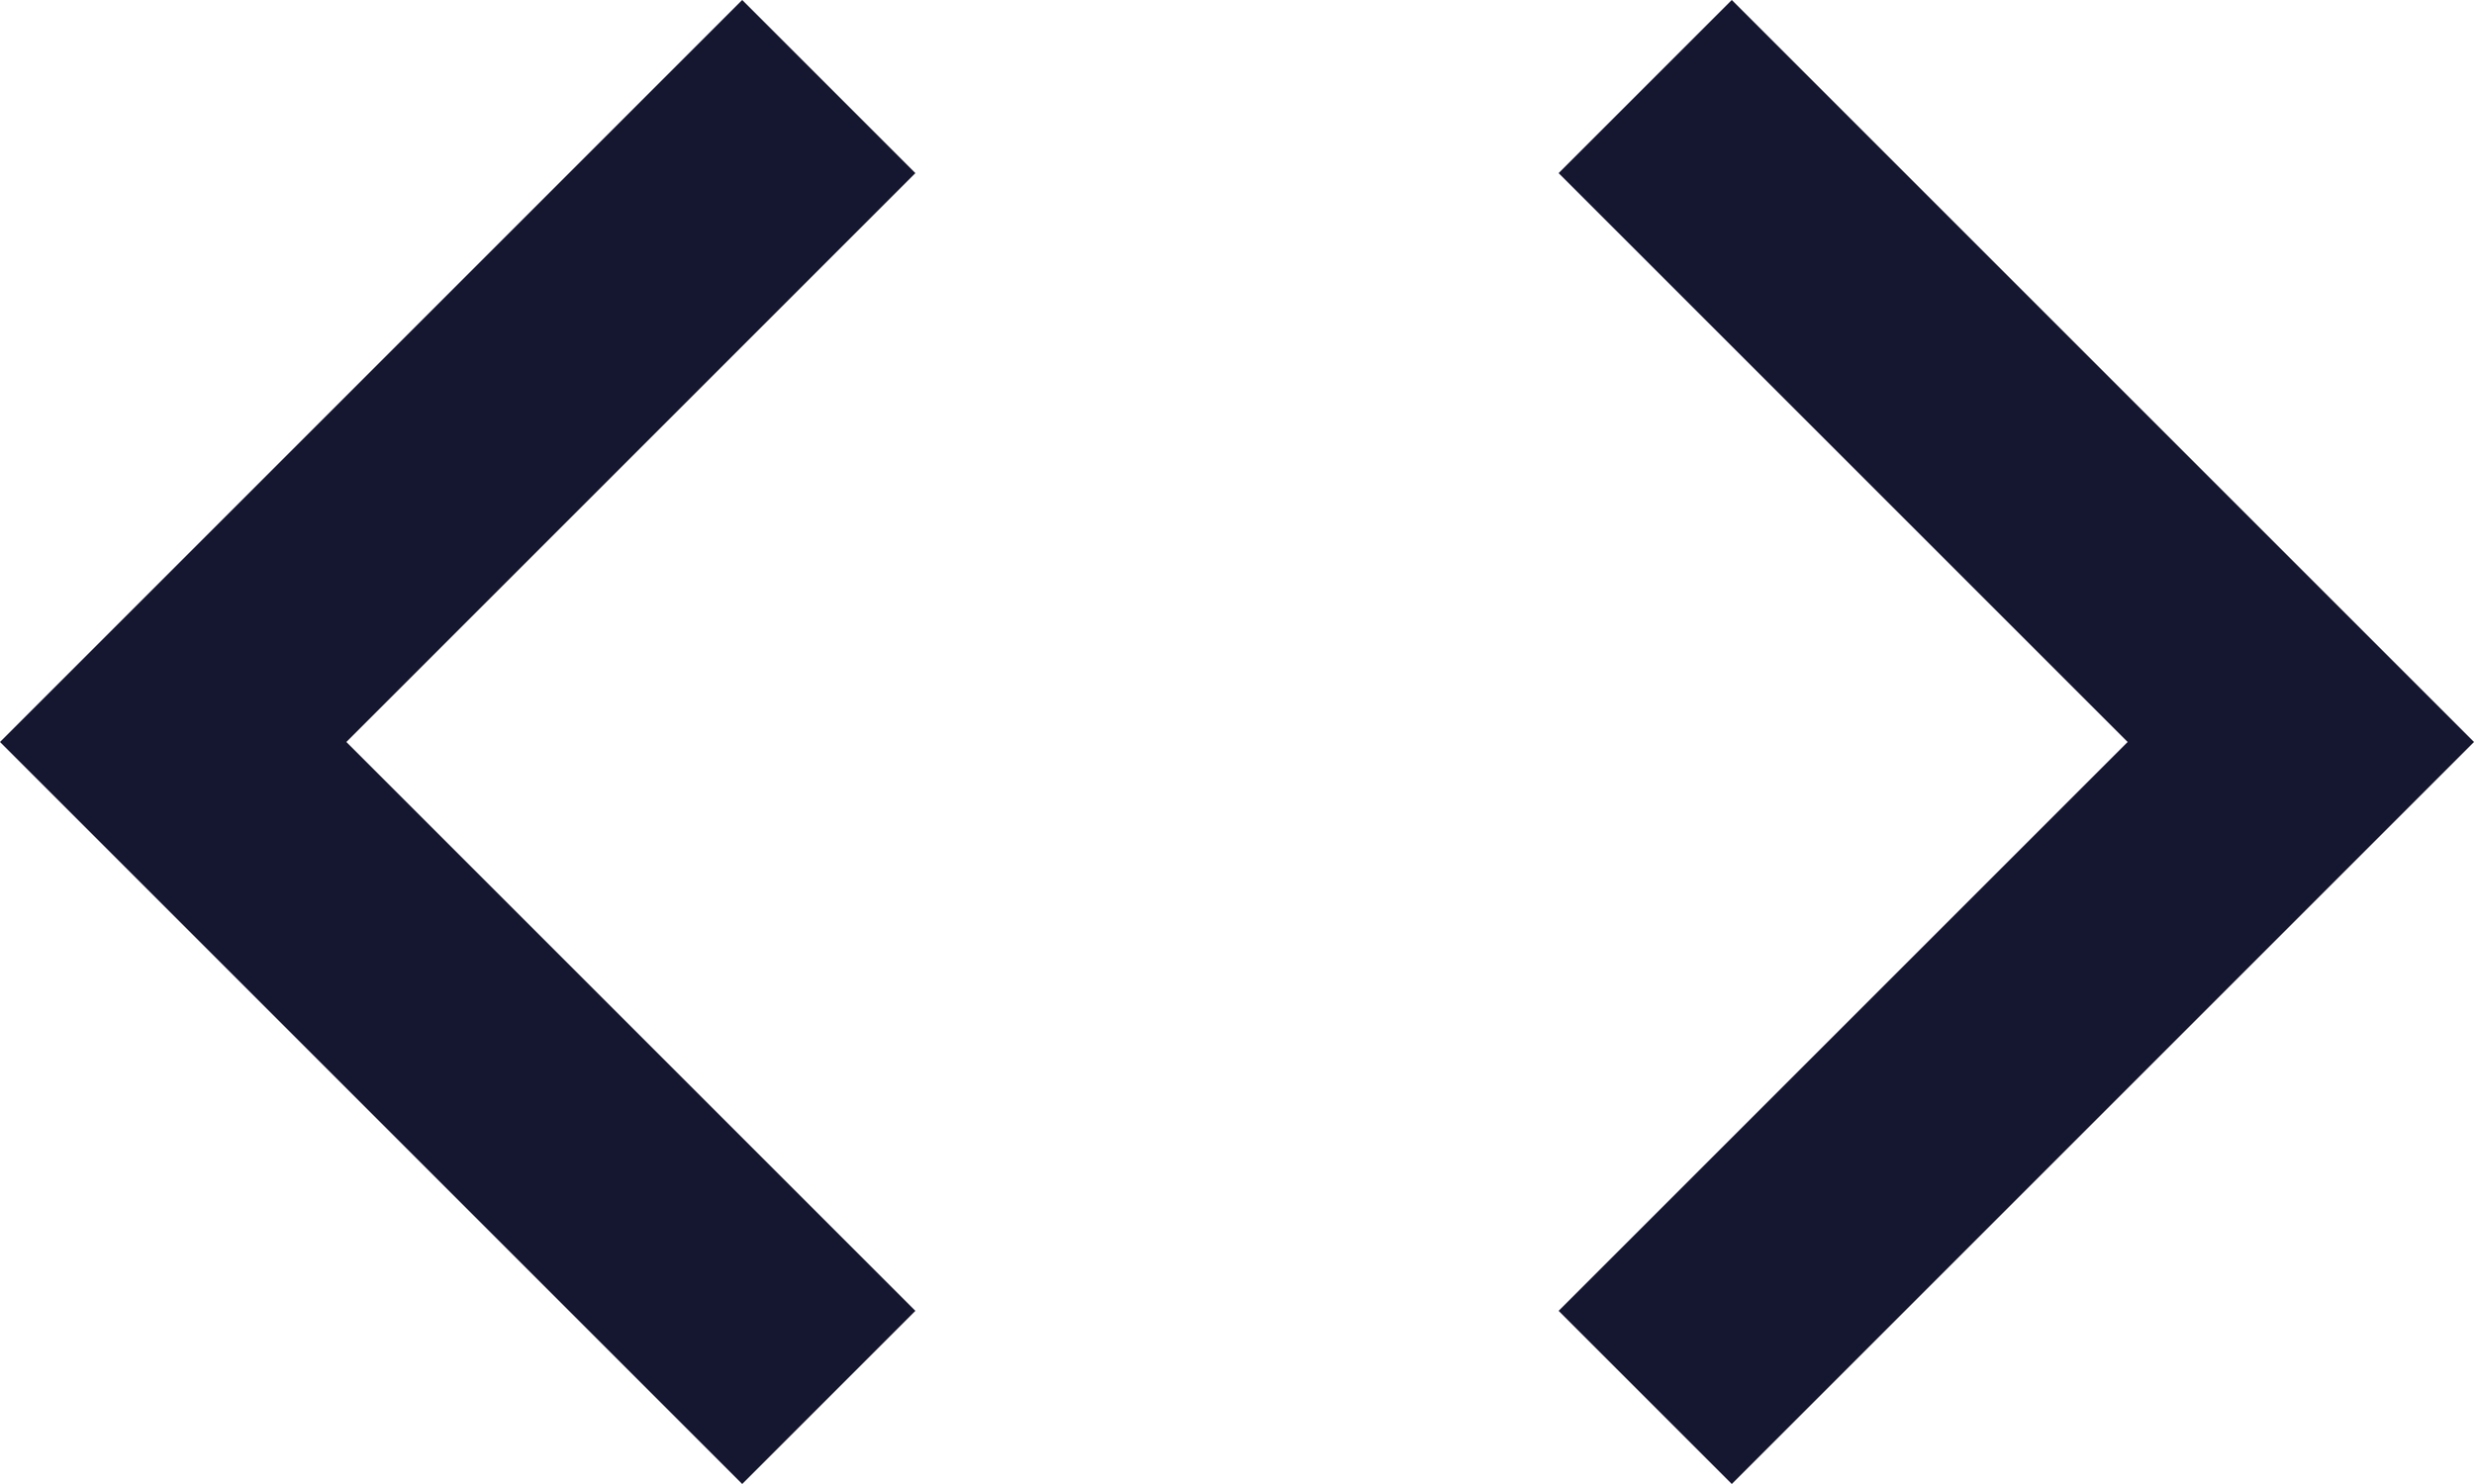
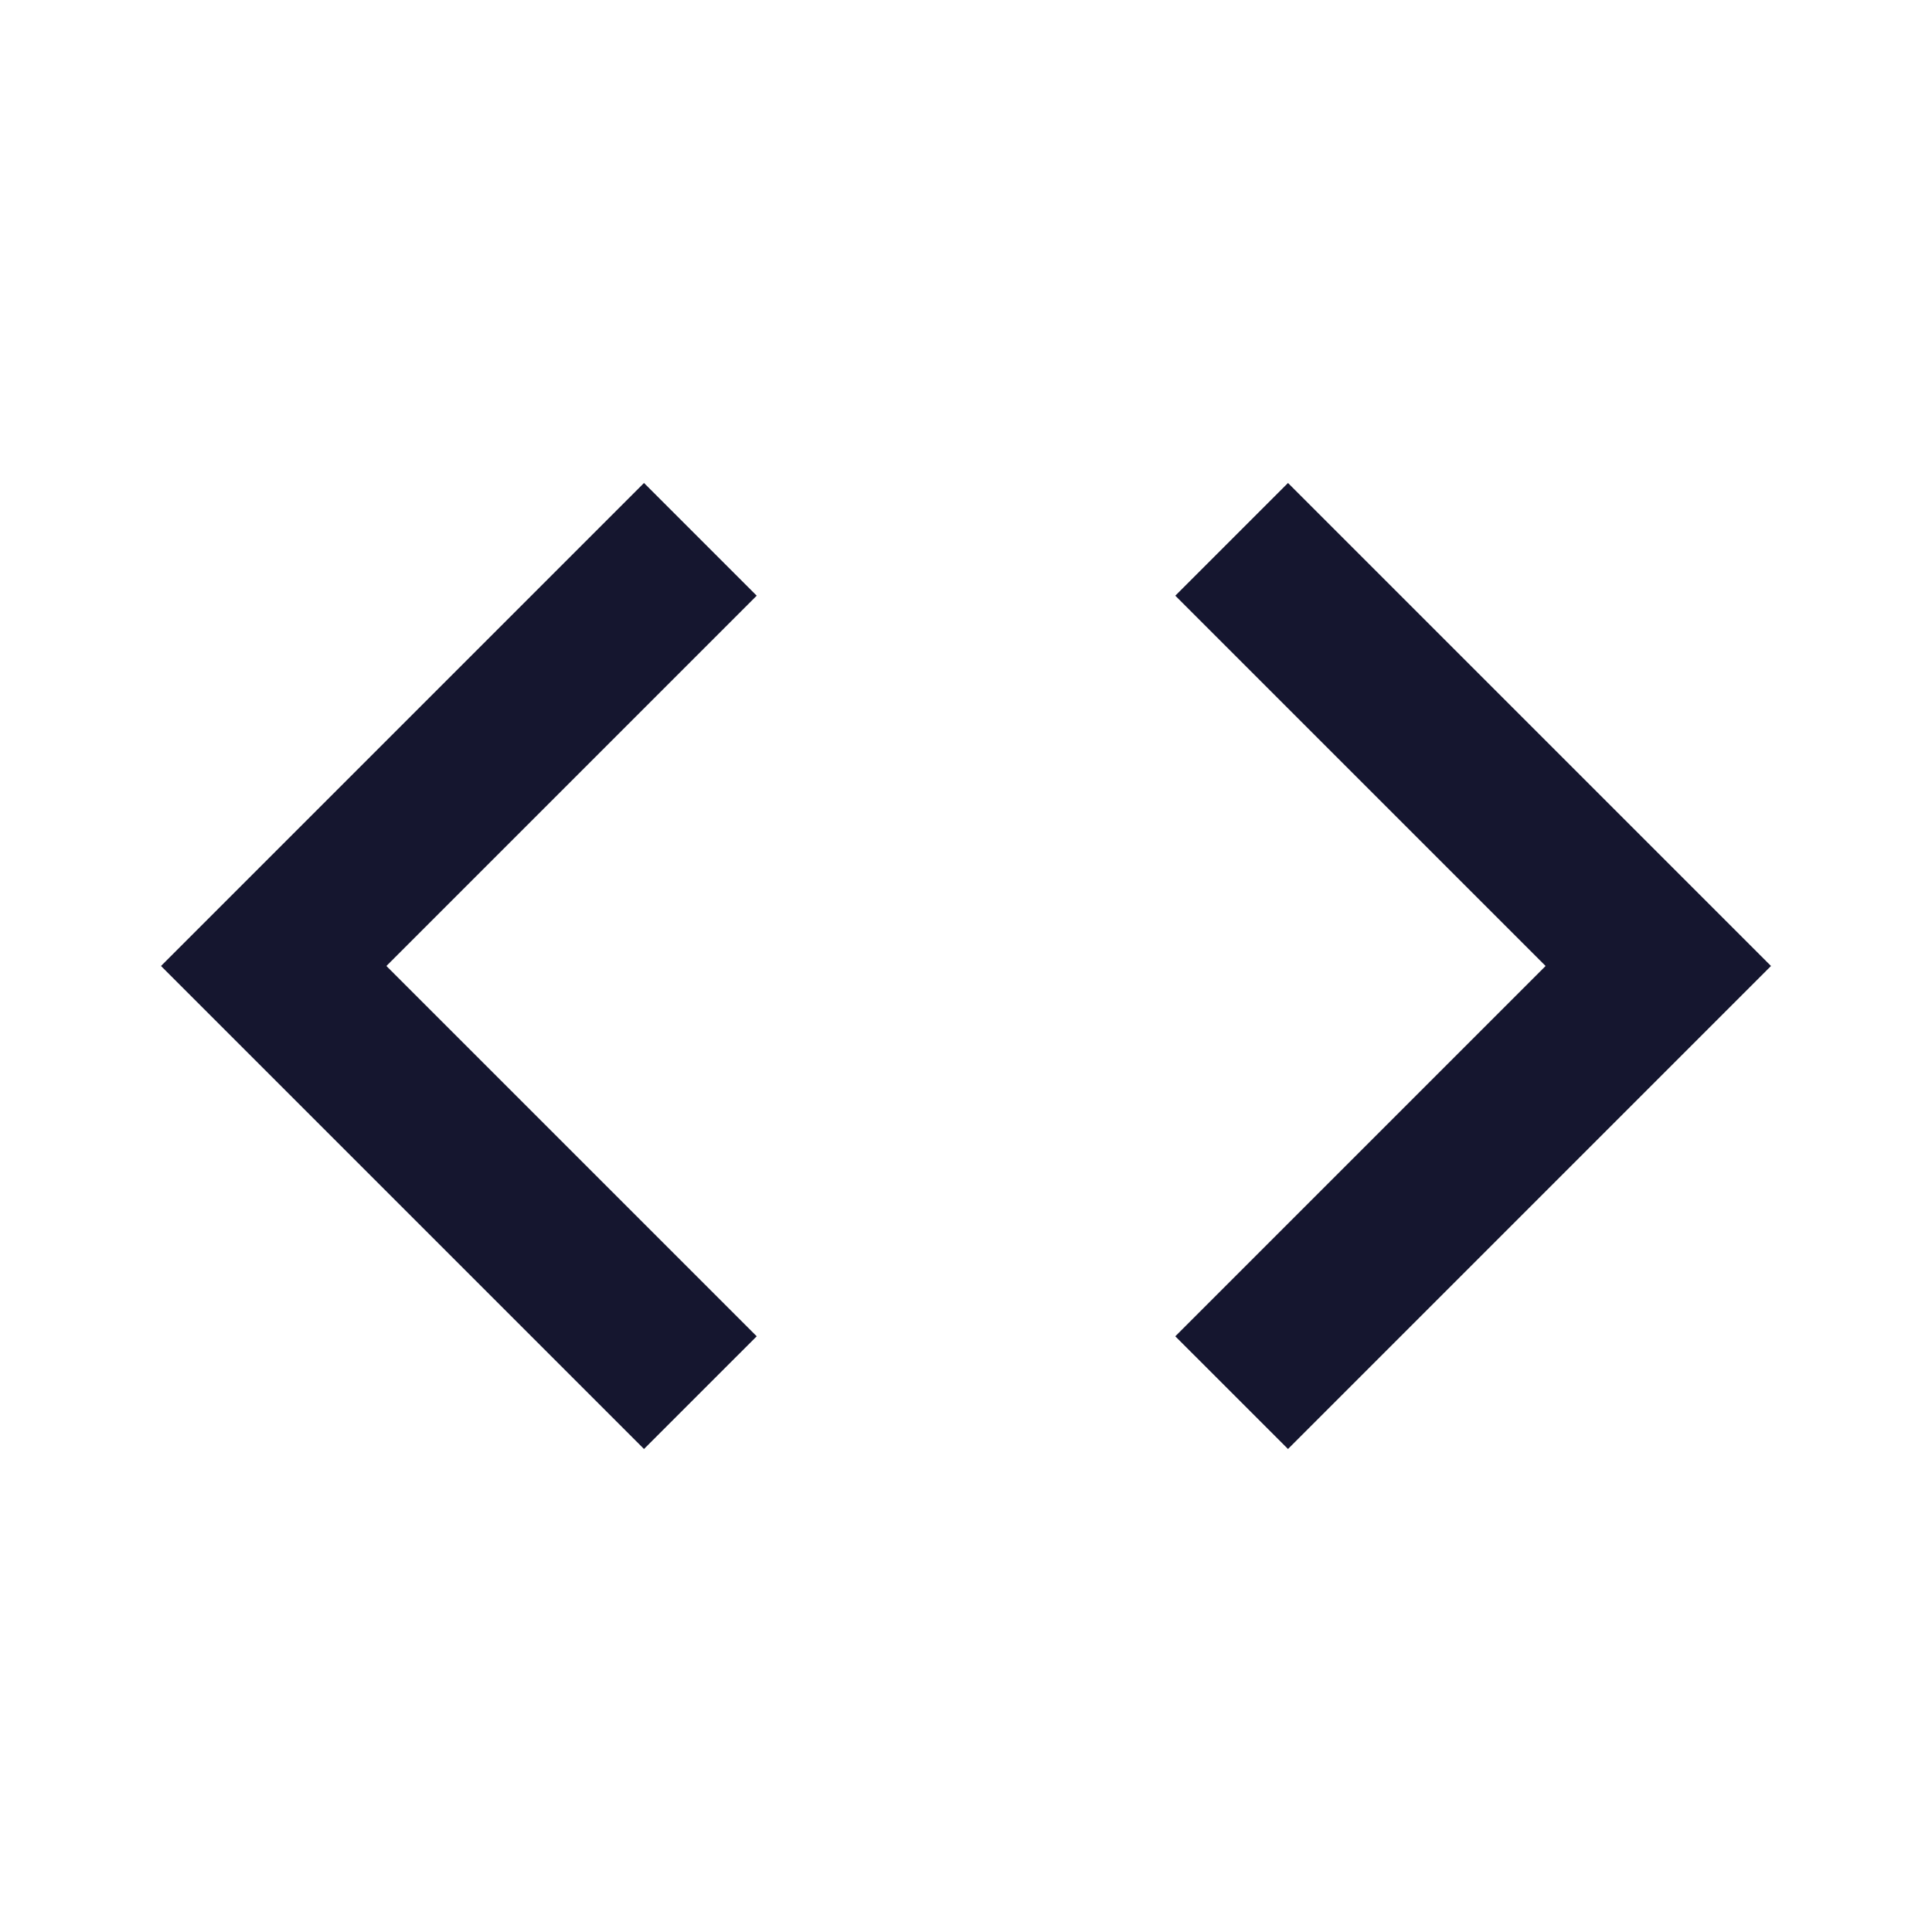
- <svg xmlns="http://www.w3.org/2000/svg" width="20" height="12" viewBox="0 0 20 12">
-   <g fill="none" fill-rule="evenodd" style="mix-blend-mode:multiply">
-     <path d="M-2-6h24v24H-2z" />
-     <path fill="#15162F" fill-rule="nonzero" d="M7.4 10.6L2.8 6l4.6-4.6L6 0 0 6l6 6 1.4-1.4zm5.2 0L17.2 6l-4.6-4.6L14 0l6 6-6 6-1.4-1.4z" />
-   </g>
+ <svg xmlns="http://www.w3.org/2000/svg" width="24" height="24" viewBox="0 0 24 24">
+   <path fill="#15162F" fill-rule="nonzero" d="M9.4 16.6L4.8 12l4.6-4.6L8 6l-6 6 6 6 1.4-1.4zm5.2 0l4.6-4.6-4.6-4.6L16 6l6 6-6 6-1.4-1.4z" style="mix-blend-mode:multiply" />
</svg>
